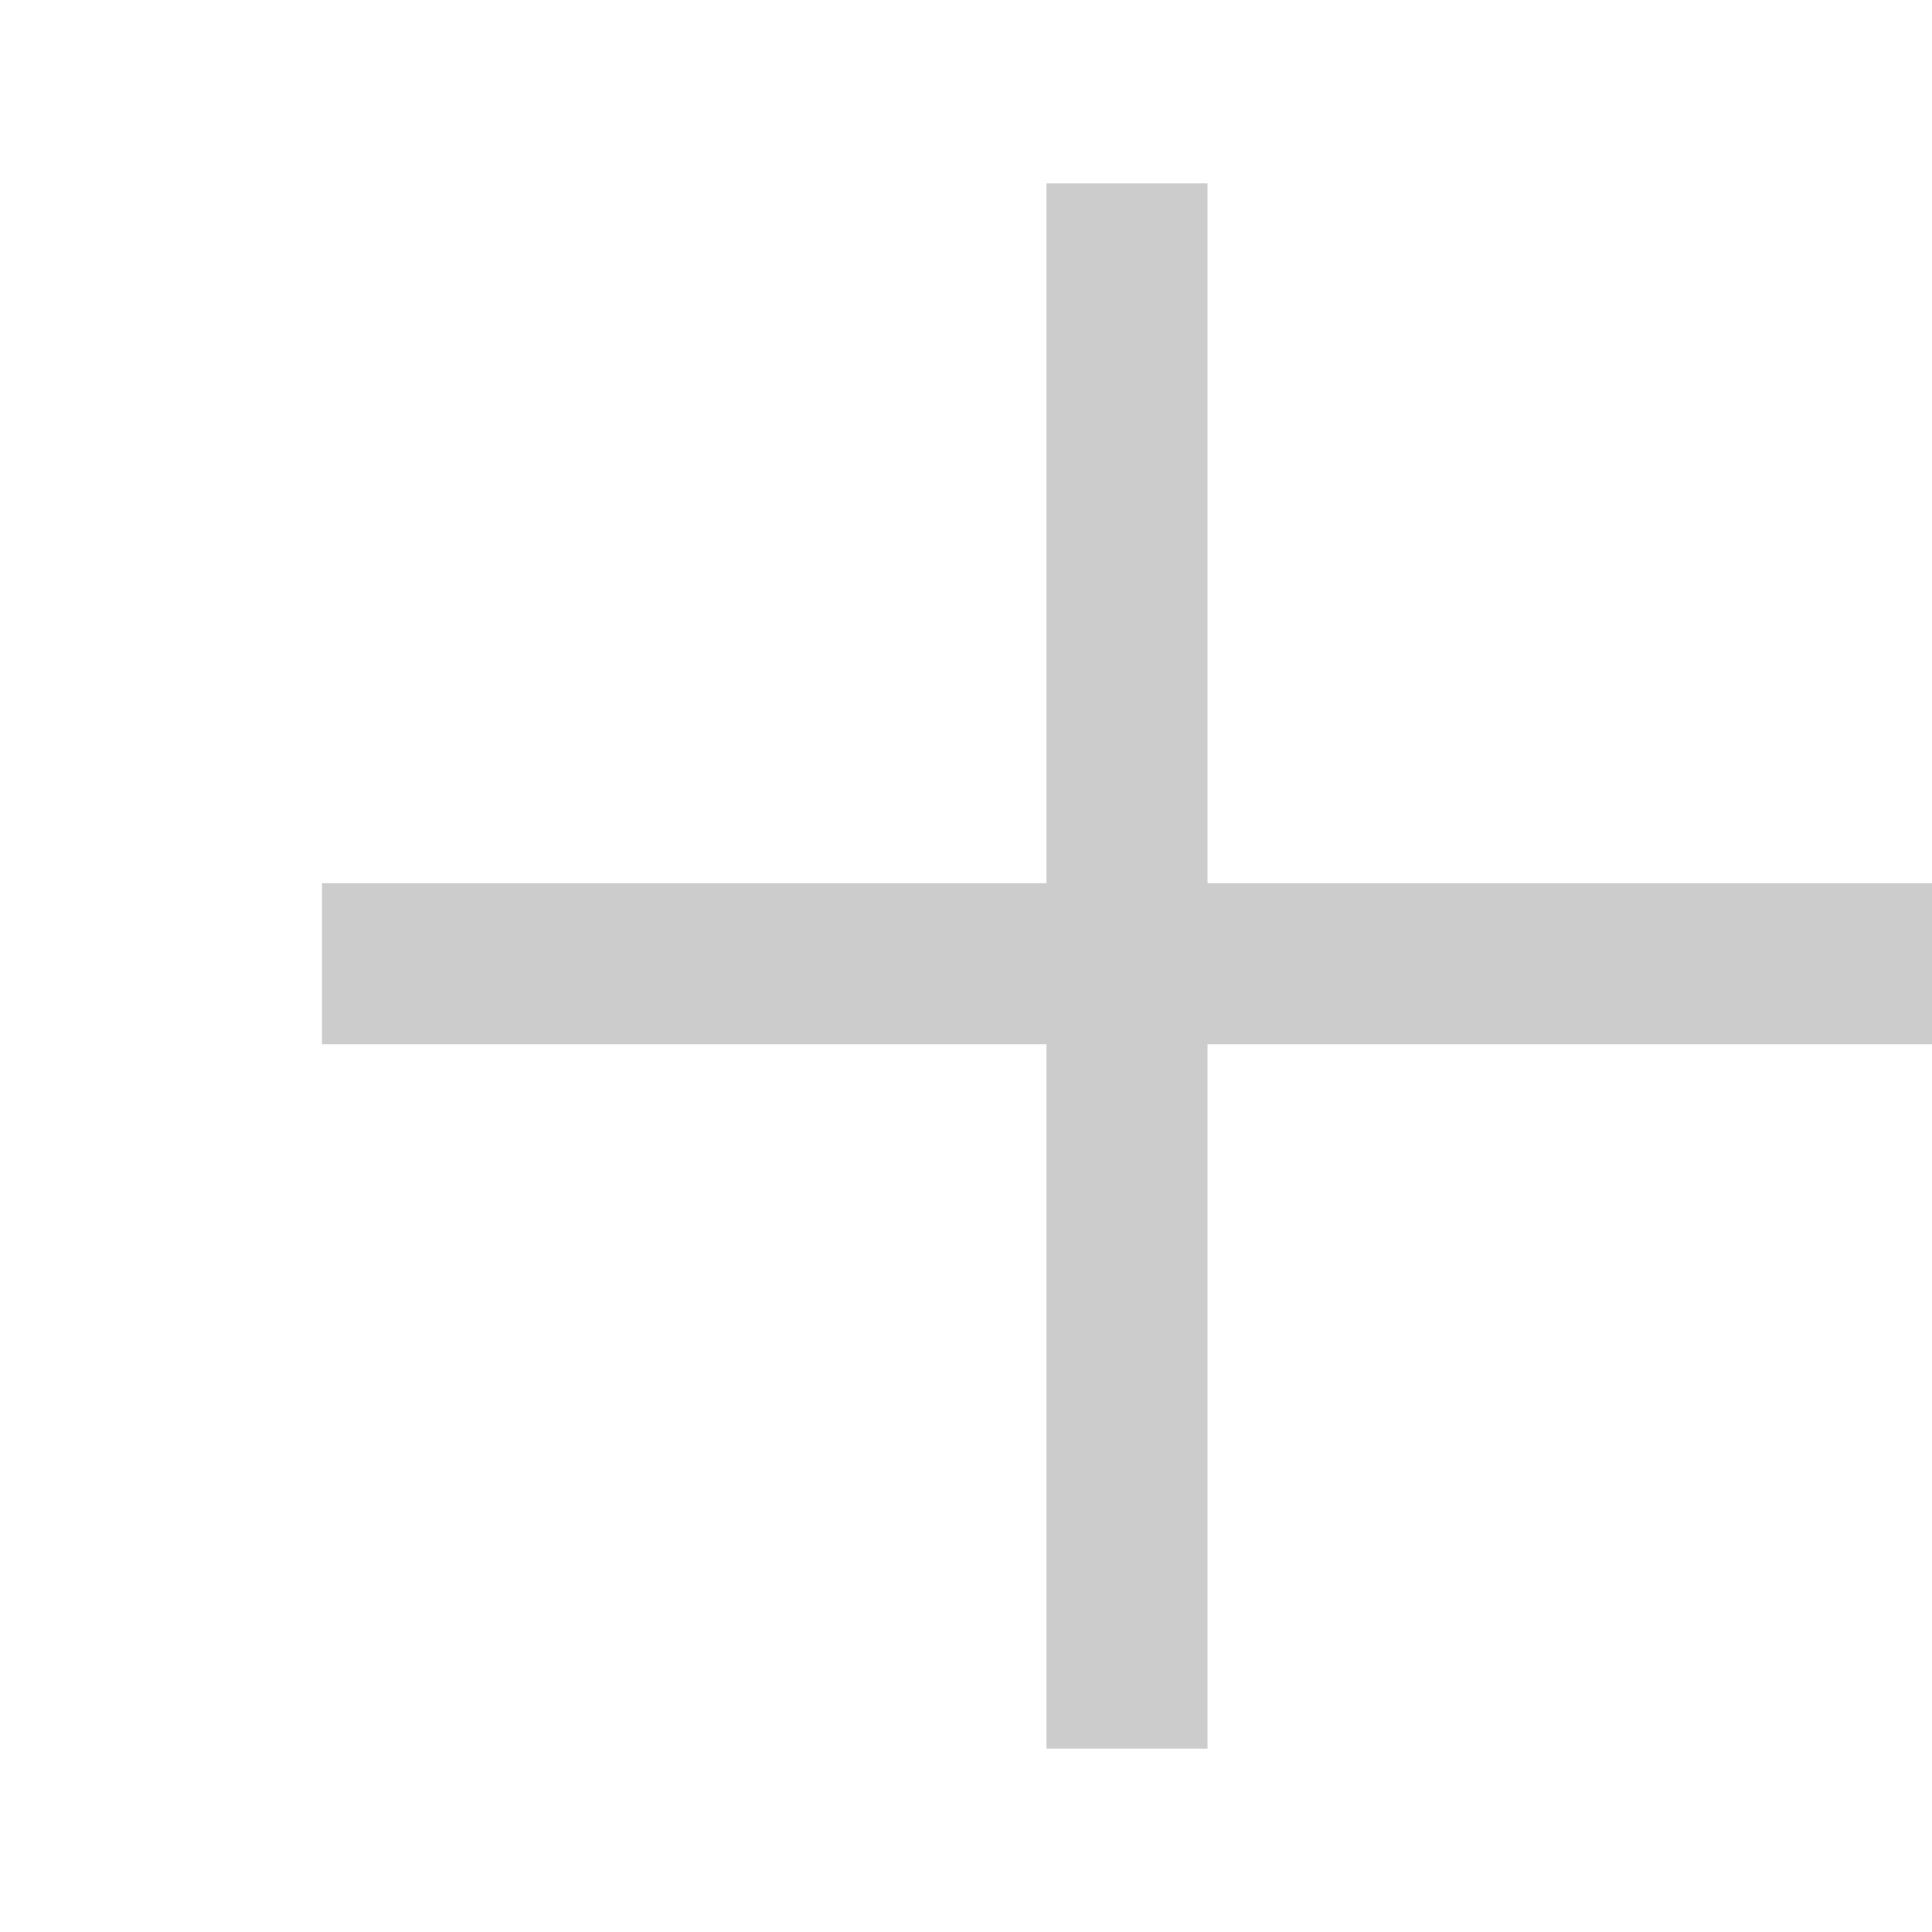
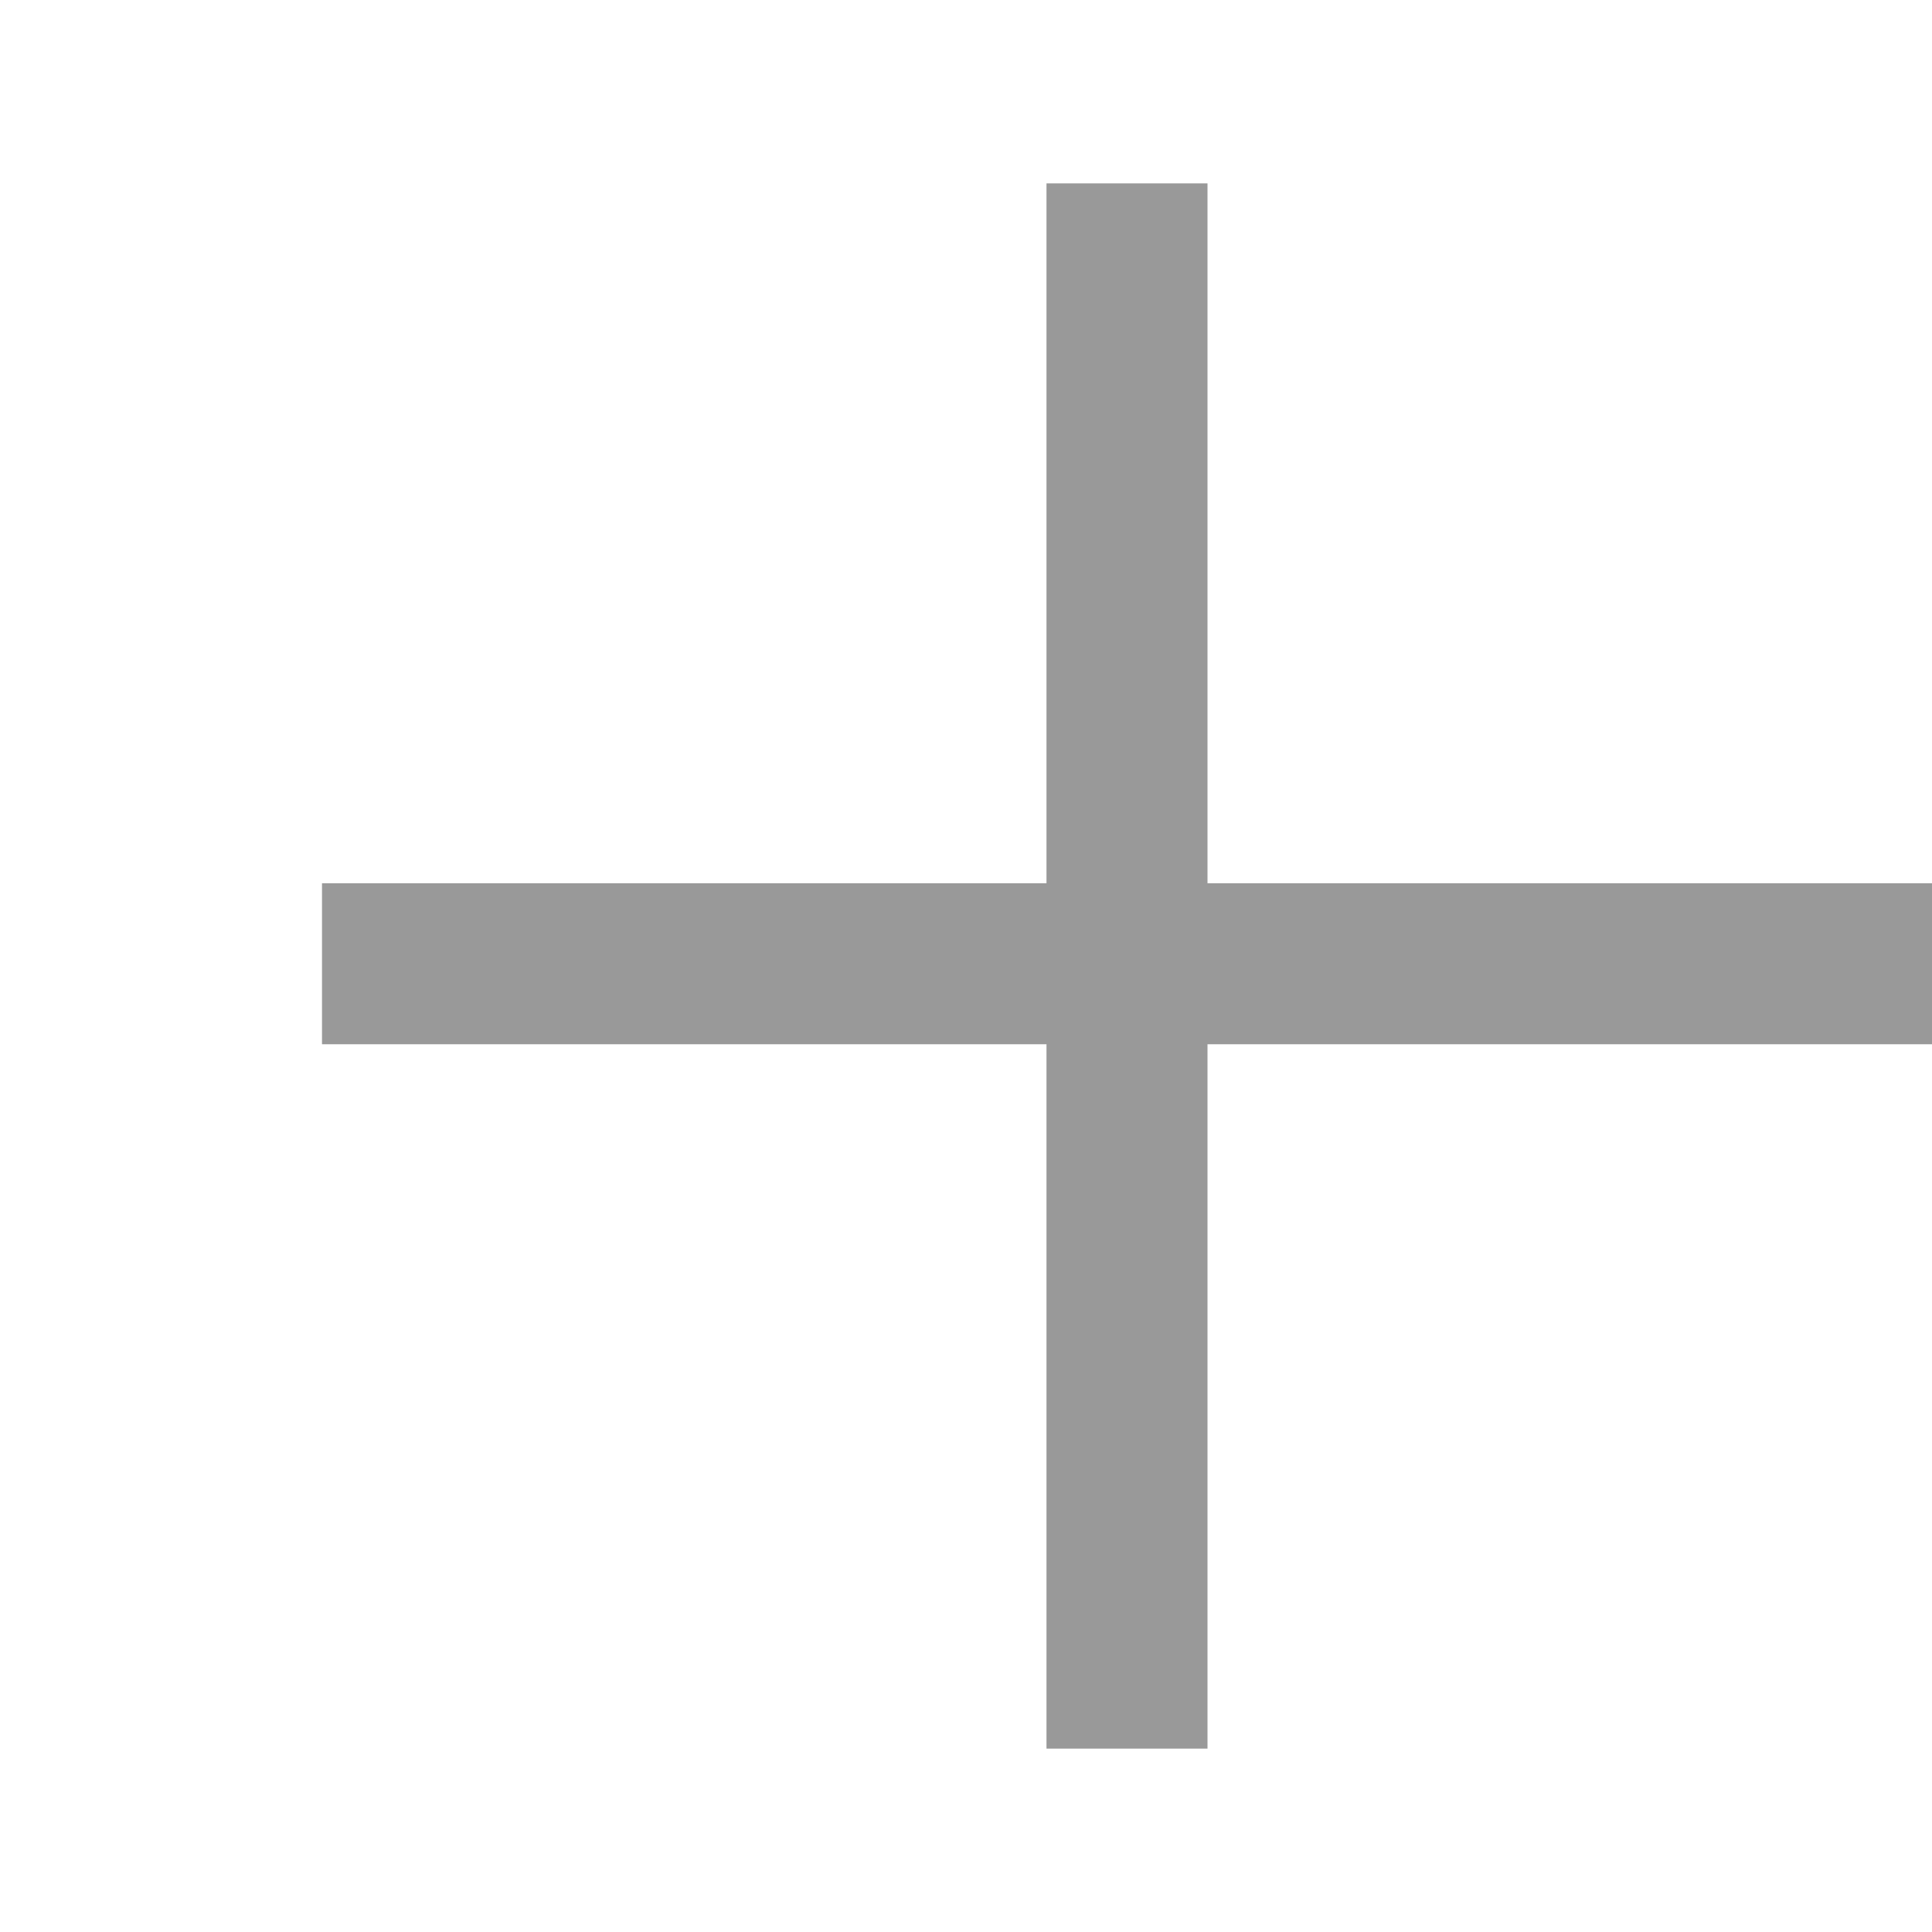
<svg xmlns="http://www.w3.org/2000/svg" width="14" height="14" viewBox="0 0 24 20" fill="none">
-   <g opacity="0.2">
-     <line x1="4" y1="9.972" x2="24" y2="9.972" stroke="#000000" stroke-width="2" />
-     <line x1="14" y1="19.722" x2="14" y2="0.278" stroke="#000000" stroke-width="2" />
+   <g>
+     <line x1="4" y1="9.972" x2="24" y2="9.972" stroke="#999999" stroke-width="2" />
+     <line x1="14" y1="19.722" x2="14" y2="0.278" stroke="#999999" stroke-width="2" />
  </g>
</svg>
